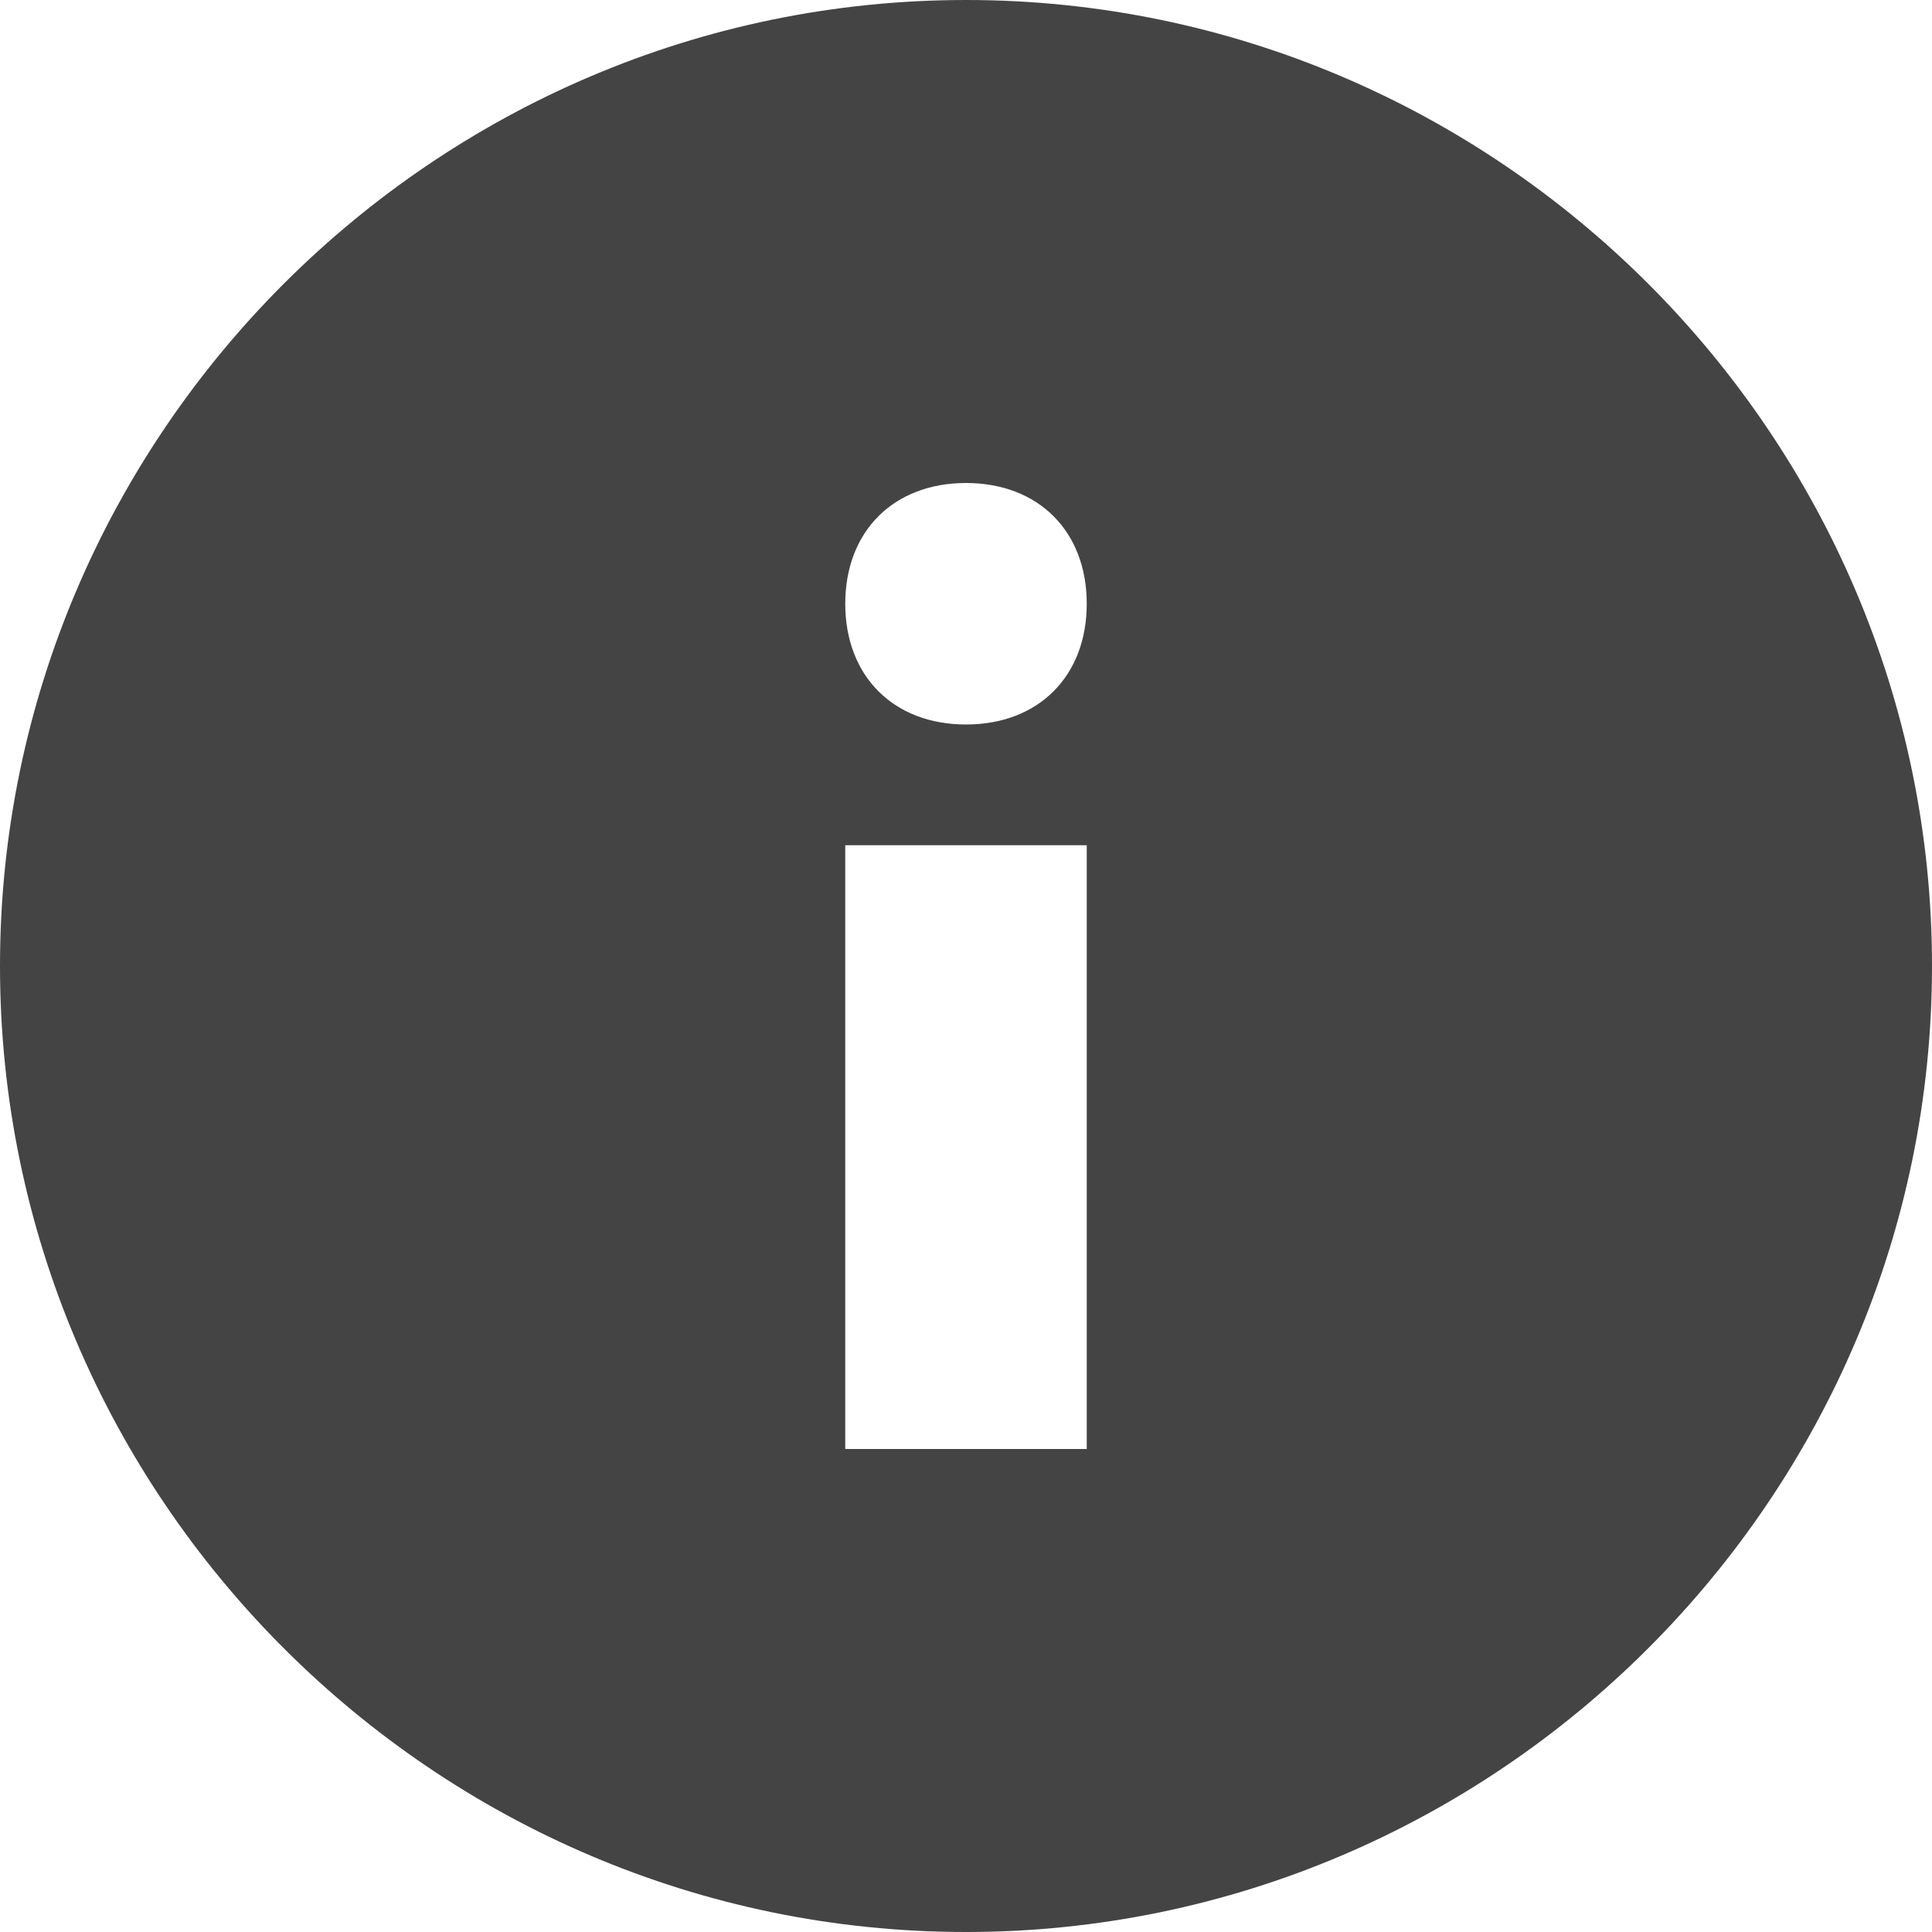
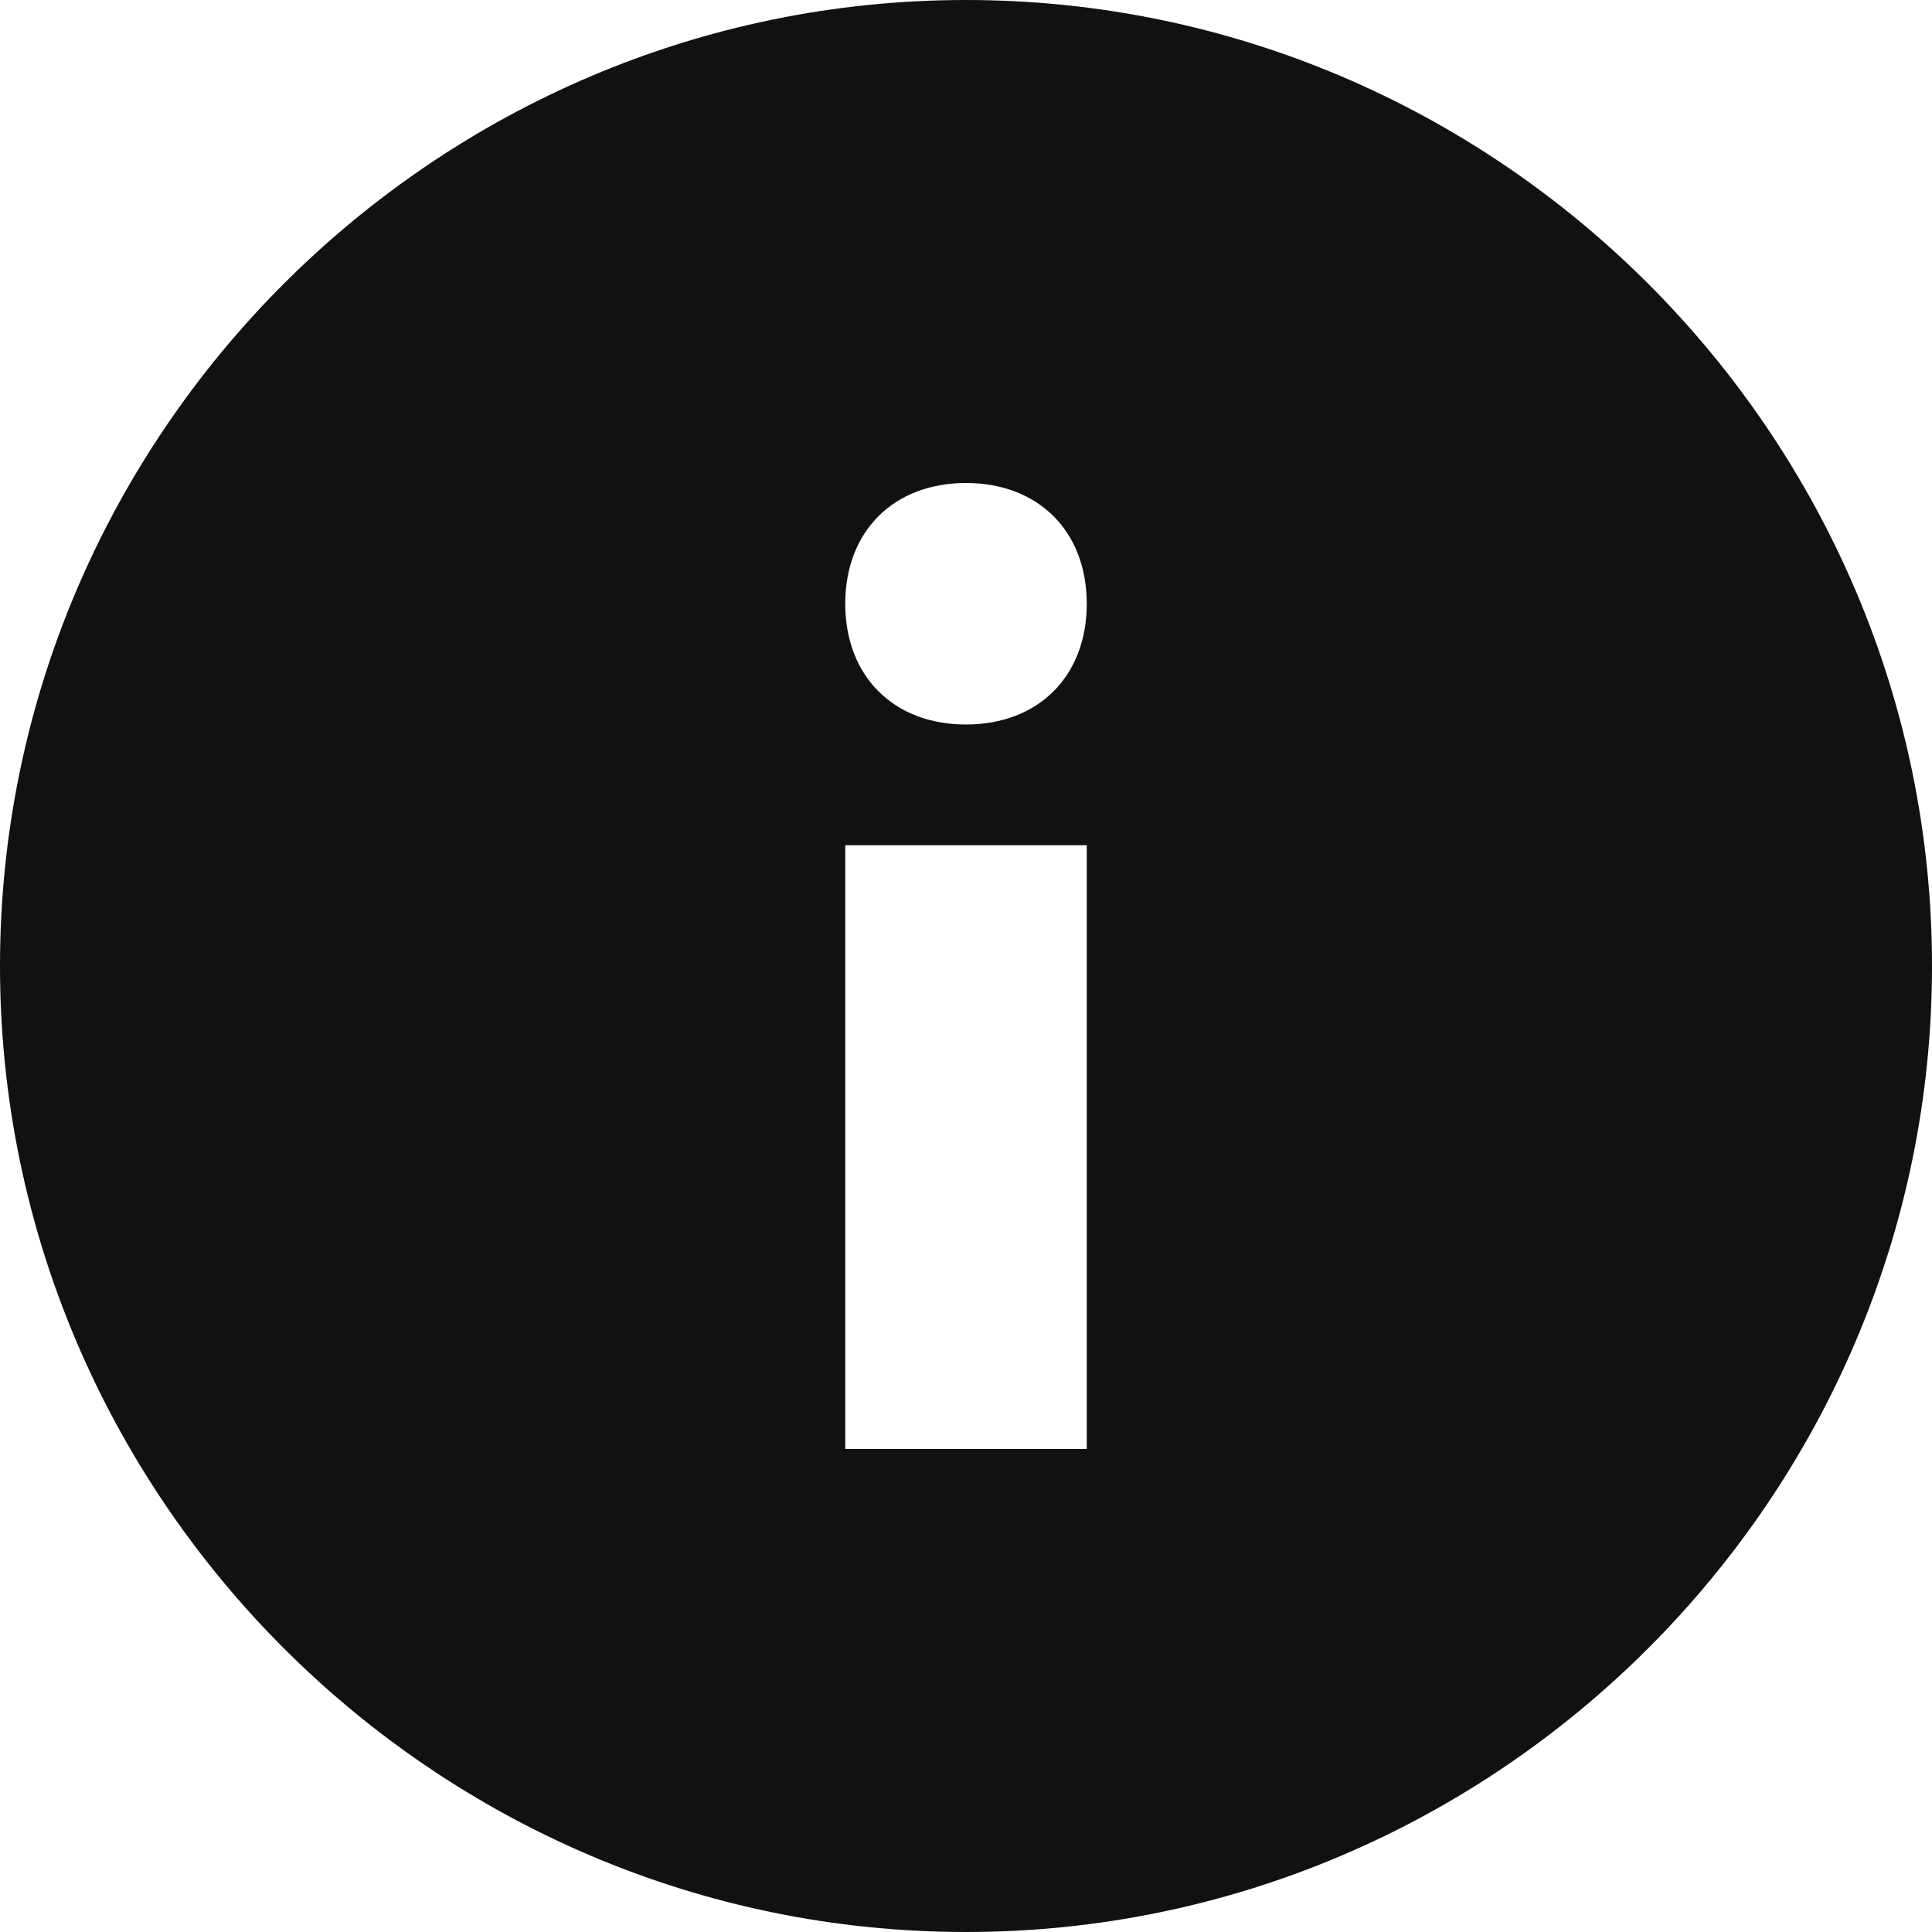
<svg xmlns="http://www.w3.org/2000/svg" x="0" y="0" viewBox="0 0 16 16" enable-background="new 0 0 16 16" width="16" height="16">
  <g class="nc-icon-wrapper">
-     <path class="st0" d="M8 0C3.6 0 0 3.6 0 8s3.6 8 8 8 8-3.6 8-8-3.6-8-8-8zm1 12H7V7h2v5zM8 6c-.6 0-1-.4-1-1s.4-1 1-1 1 .4 1 1-.4 1-1 1z" fill="#444" />
+     <path class="st0" d="M8 0C3.6 0 0 3.6 0 8s3.6 8 8 8 8-3.6 8-8-3.6-8-8-8zm1 12H7V7h2v5zM8 6c-.6 0-1-.4-1-1s.4-1 1-1 1 .4 1 1-.4 1-1 1z" fill="#111111" />
  </g>
</svg>
